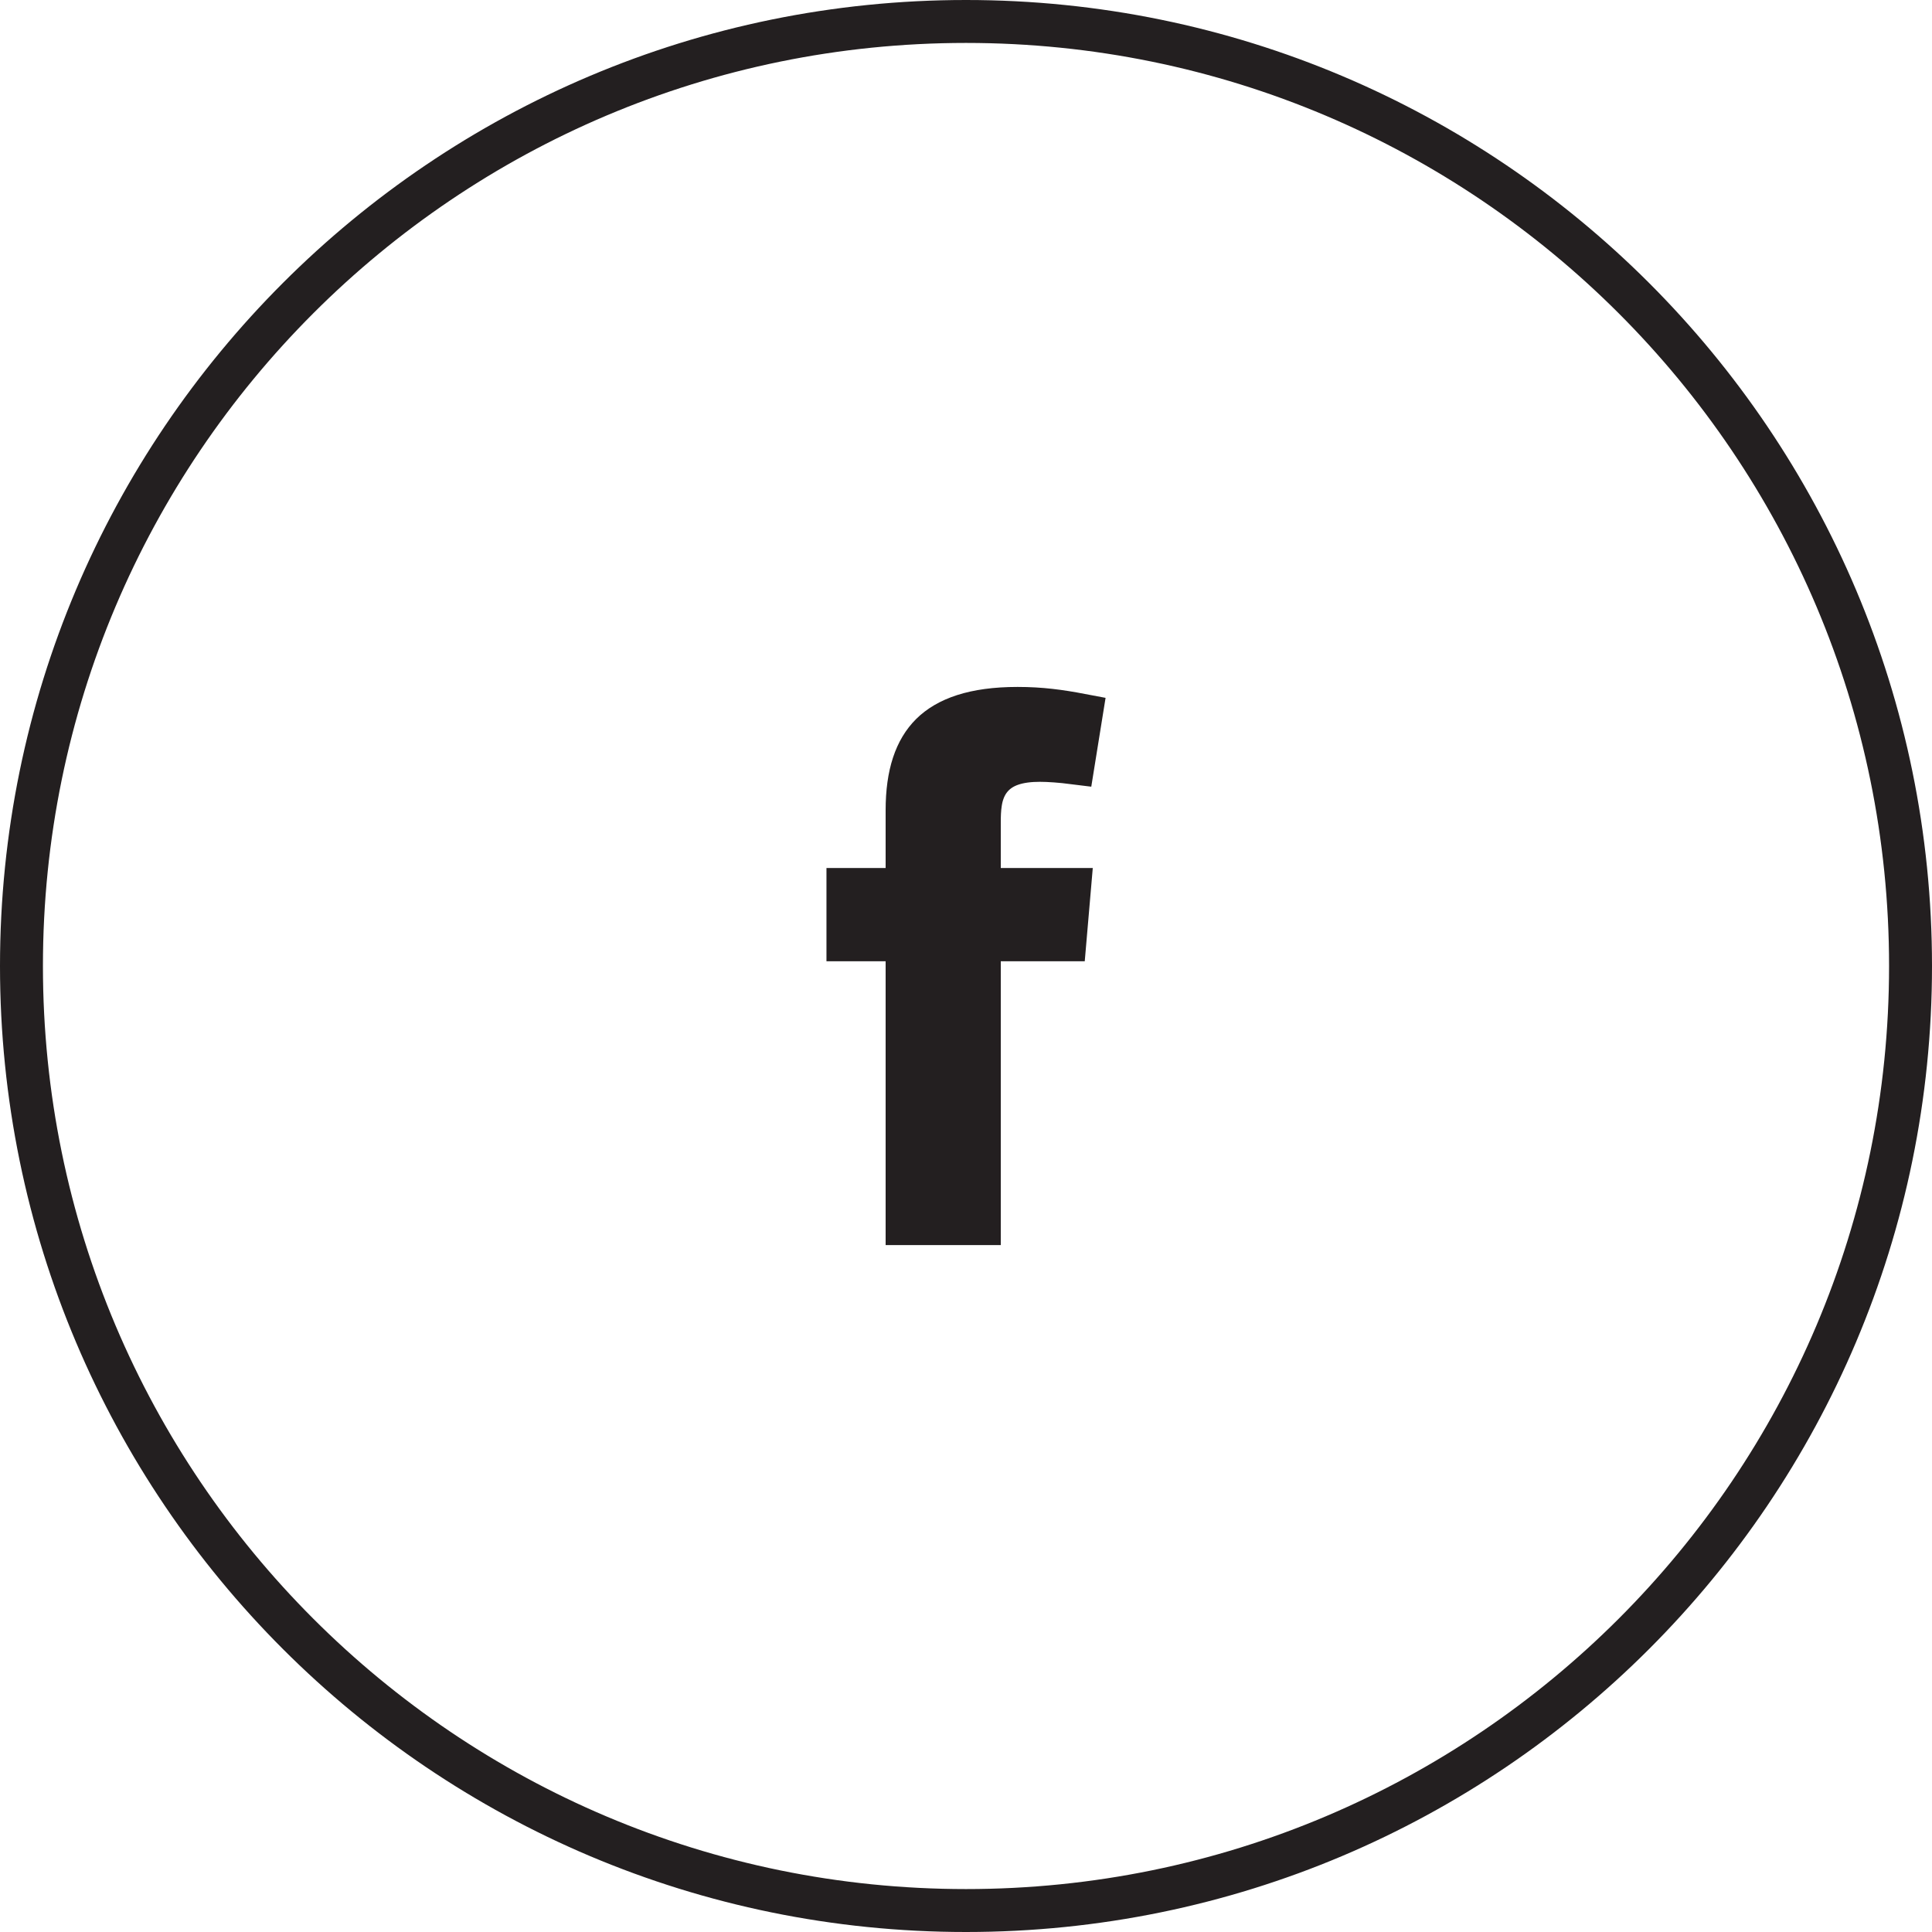
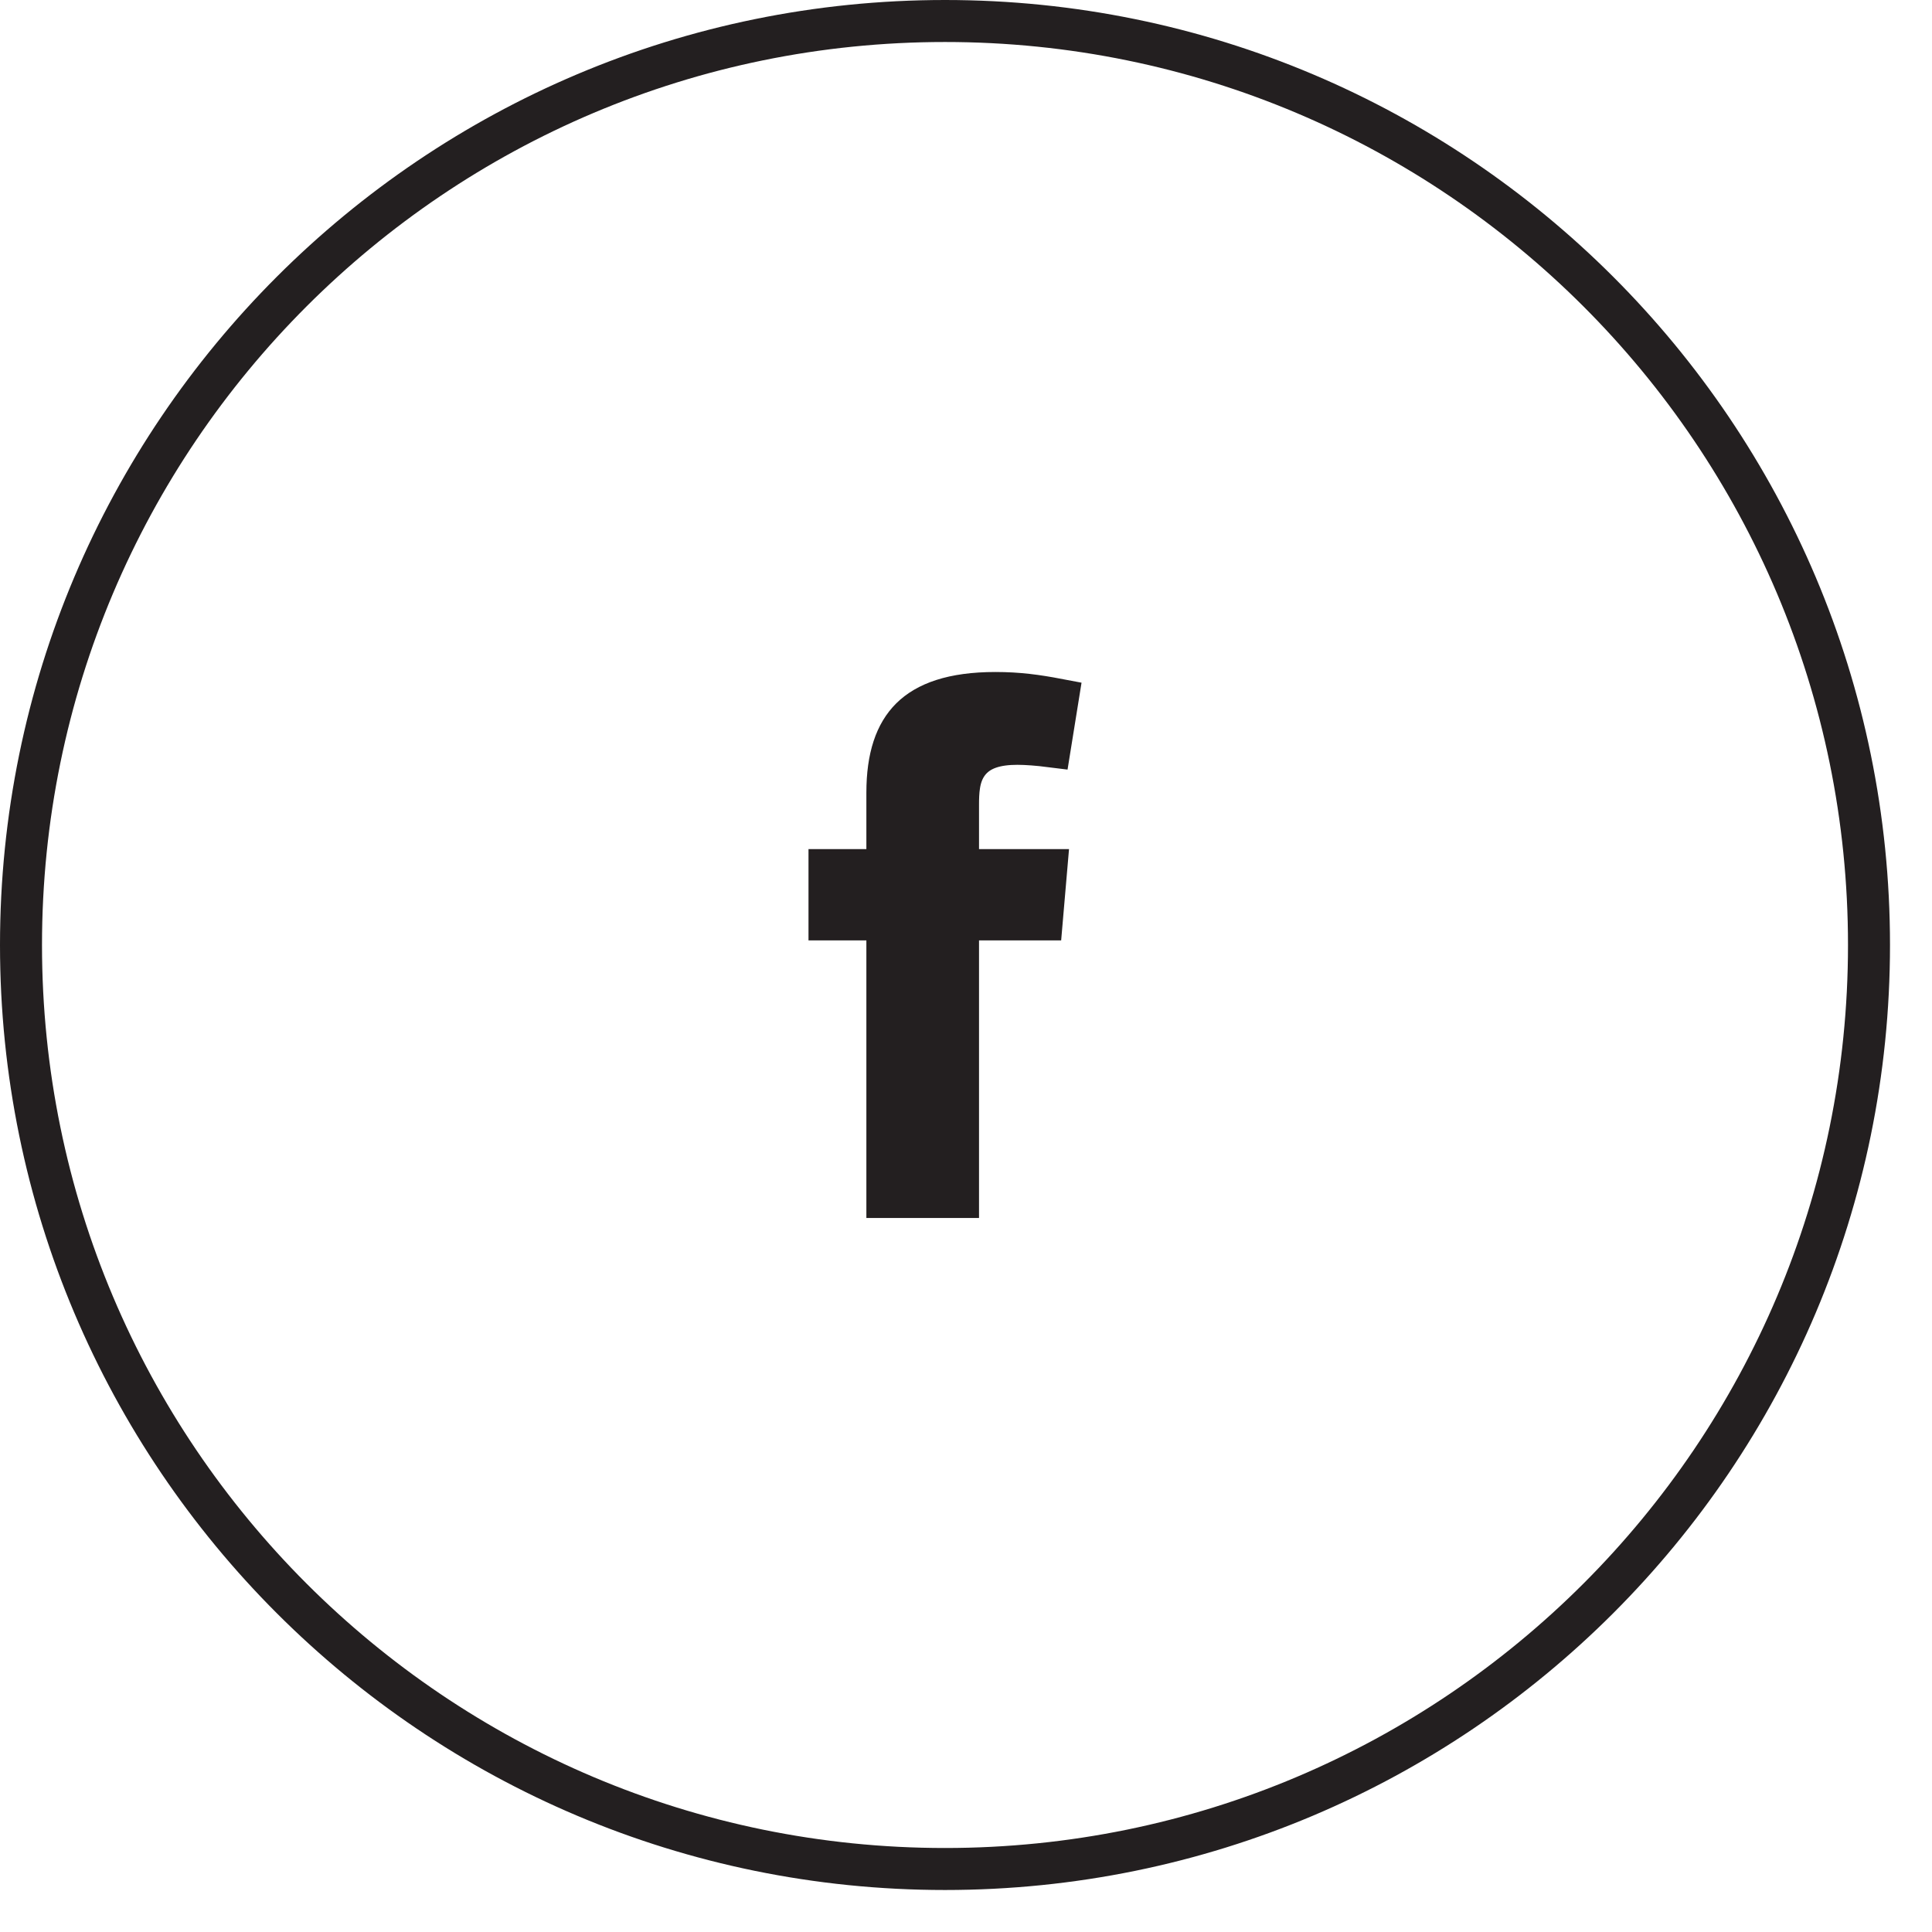
- <svg xmlns="http://www.w3.org/2000/svg" width="45" height="45" viewBox="0 0 45 45" fill="none">
+ <svg xmlns="http://www.w3.org/2000/svg" width="45" height="45" viewBox="0 0 46 46" fill="none">
  <path d="M25.18 16.655L25.001 17.767C24.723 17.732 24.439 17.71 24.223 17.71C23.749 17.71 23.308 17.808 23.041 18.173C22.918 18.343 22.864 18.529 22.839 18.691C22.813 18.851 22.81 19.018 22.81 19.168V20.217V20.717H23.31H24.908L24.807 21.89H23.31H22.81V22.39V28.5H21.128V22.39V21.89H20.628H19.75V20.717H20.628H21.128V20.217V18.873C21.128 18.023 21.331 17.459 21.692 17.101C22.055 16.742 22.671 16.5 23.701 16.5C24.247 16.5 24.679 16.56 25.18 16.655Z" fill="#231F20" stroke="#231F20" />
  <rect x="0.5" y="0.5" width="44" height="44" rx="22" stroke="#231F20" />
</svg>
